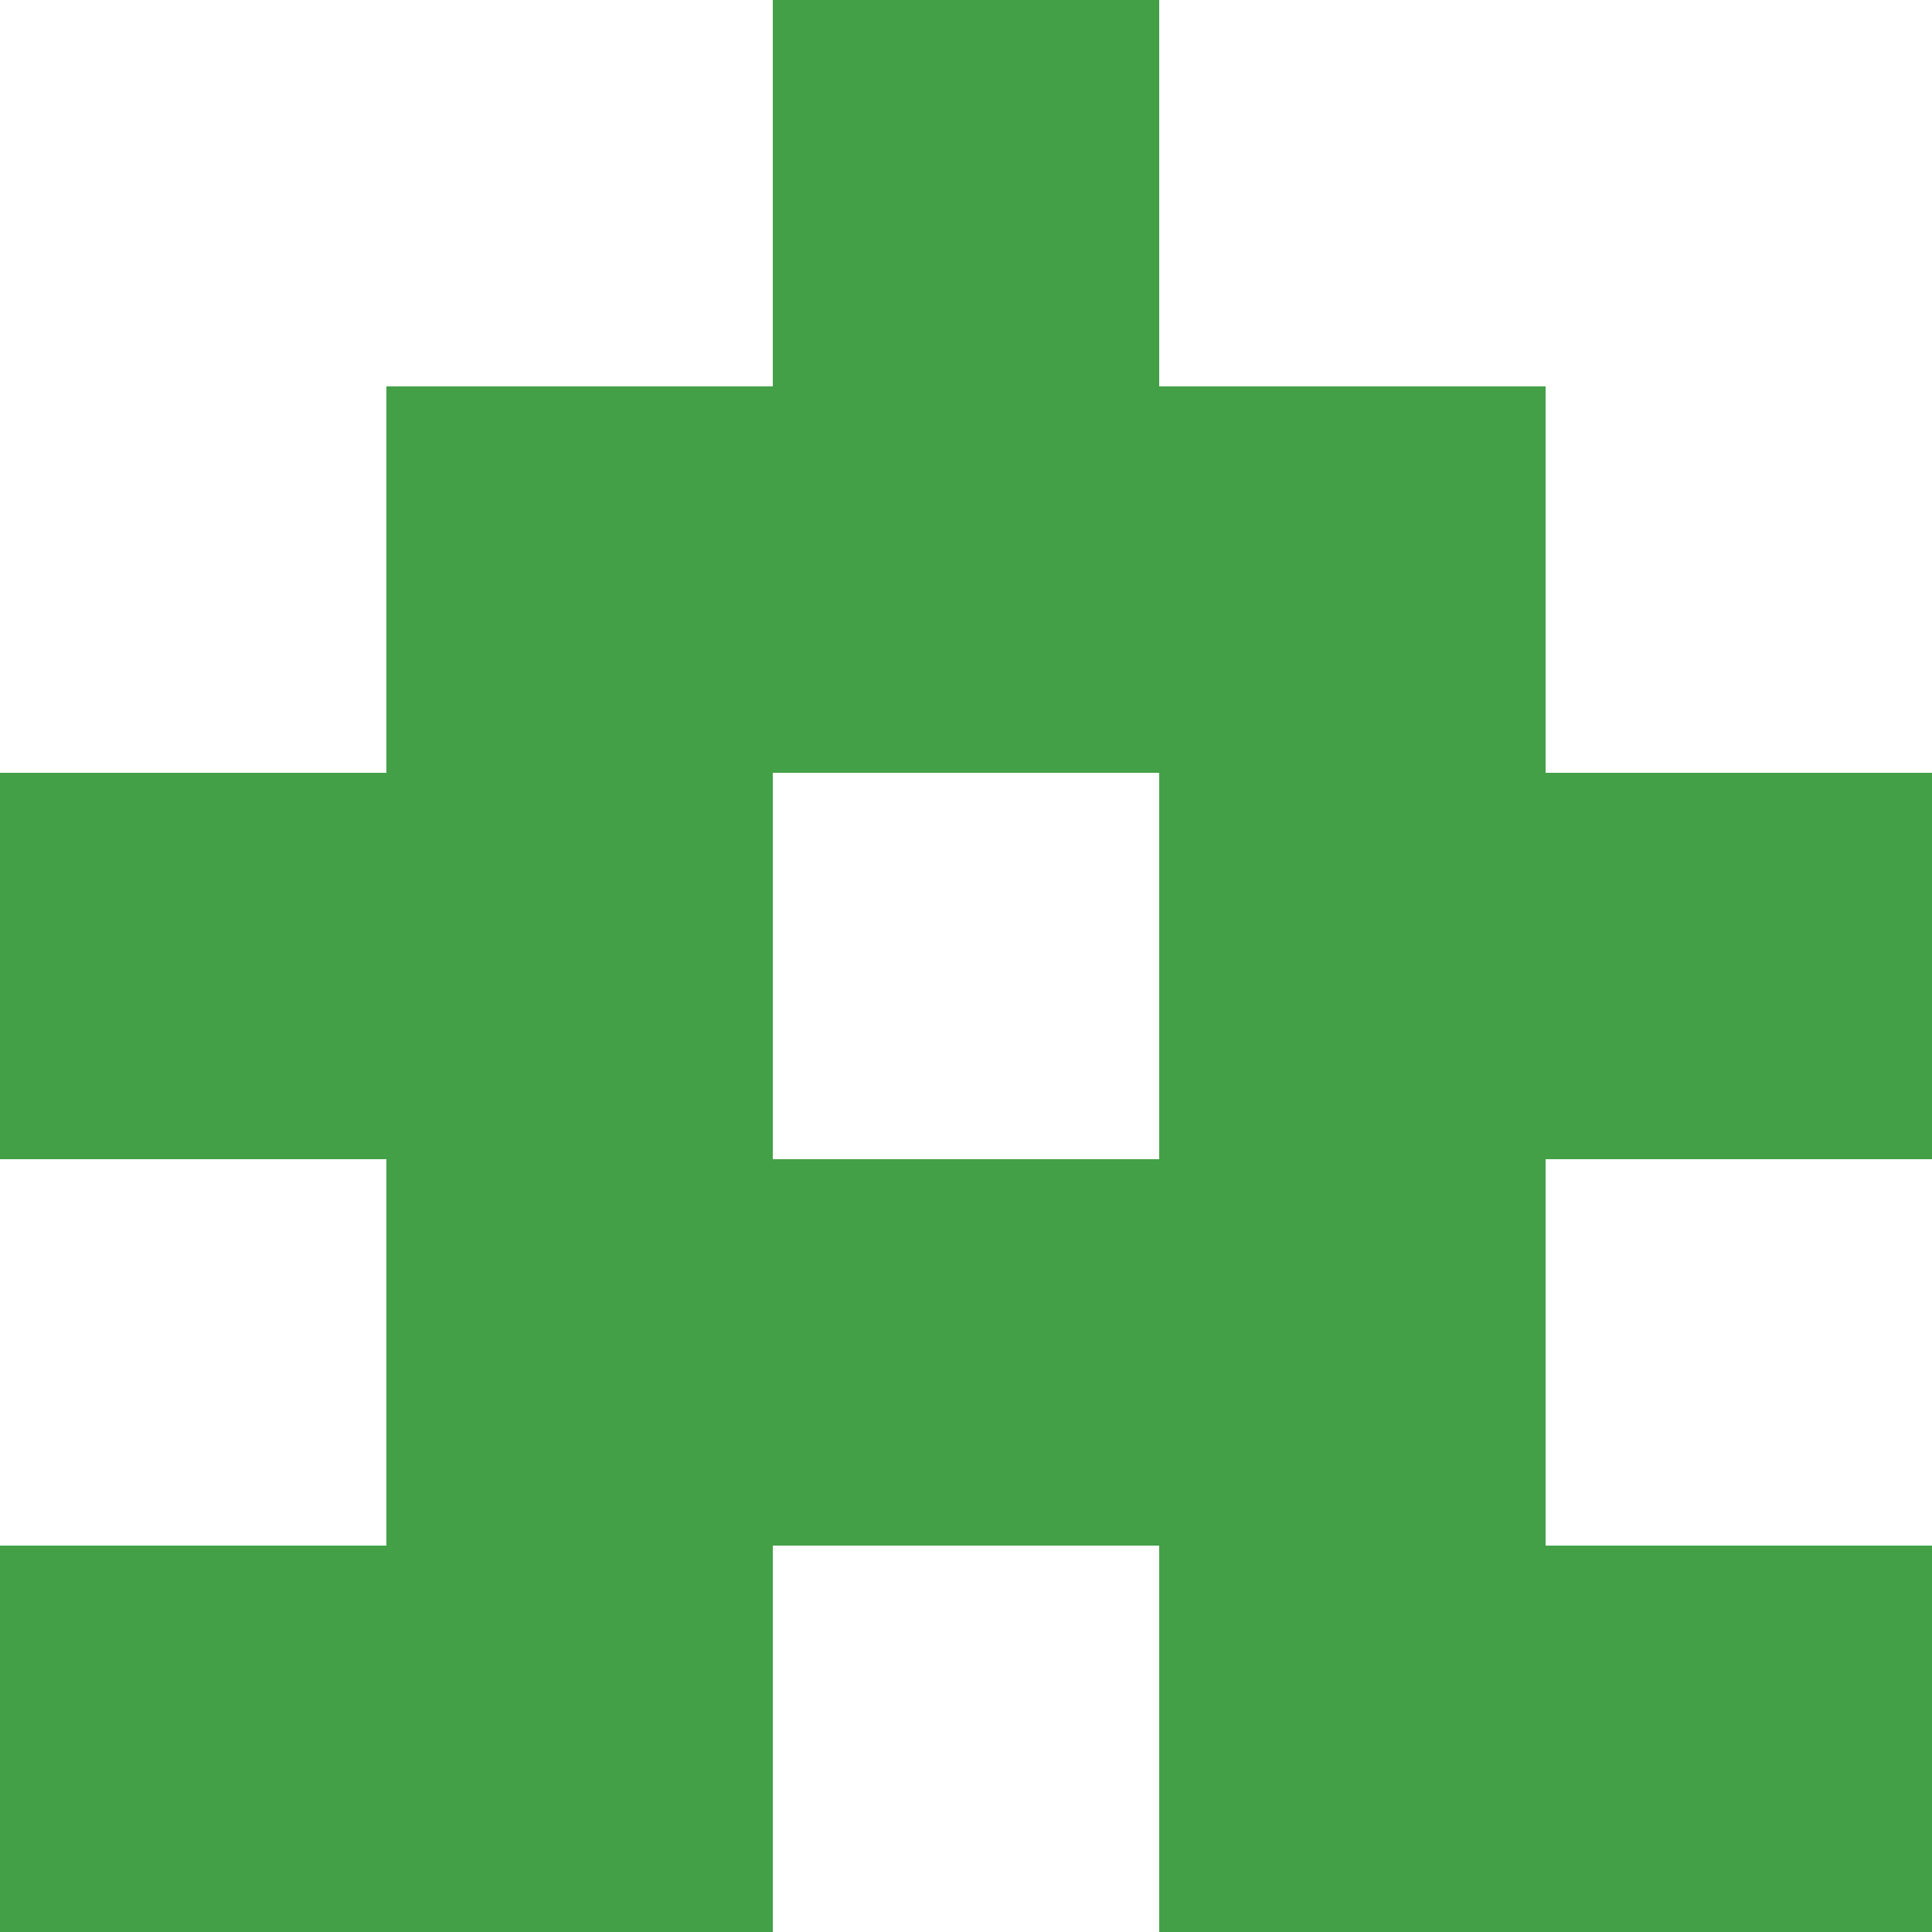
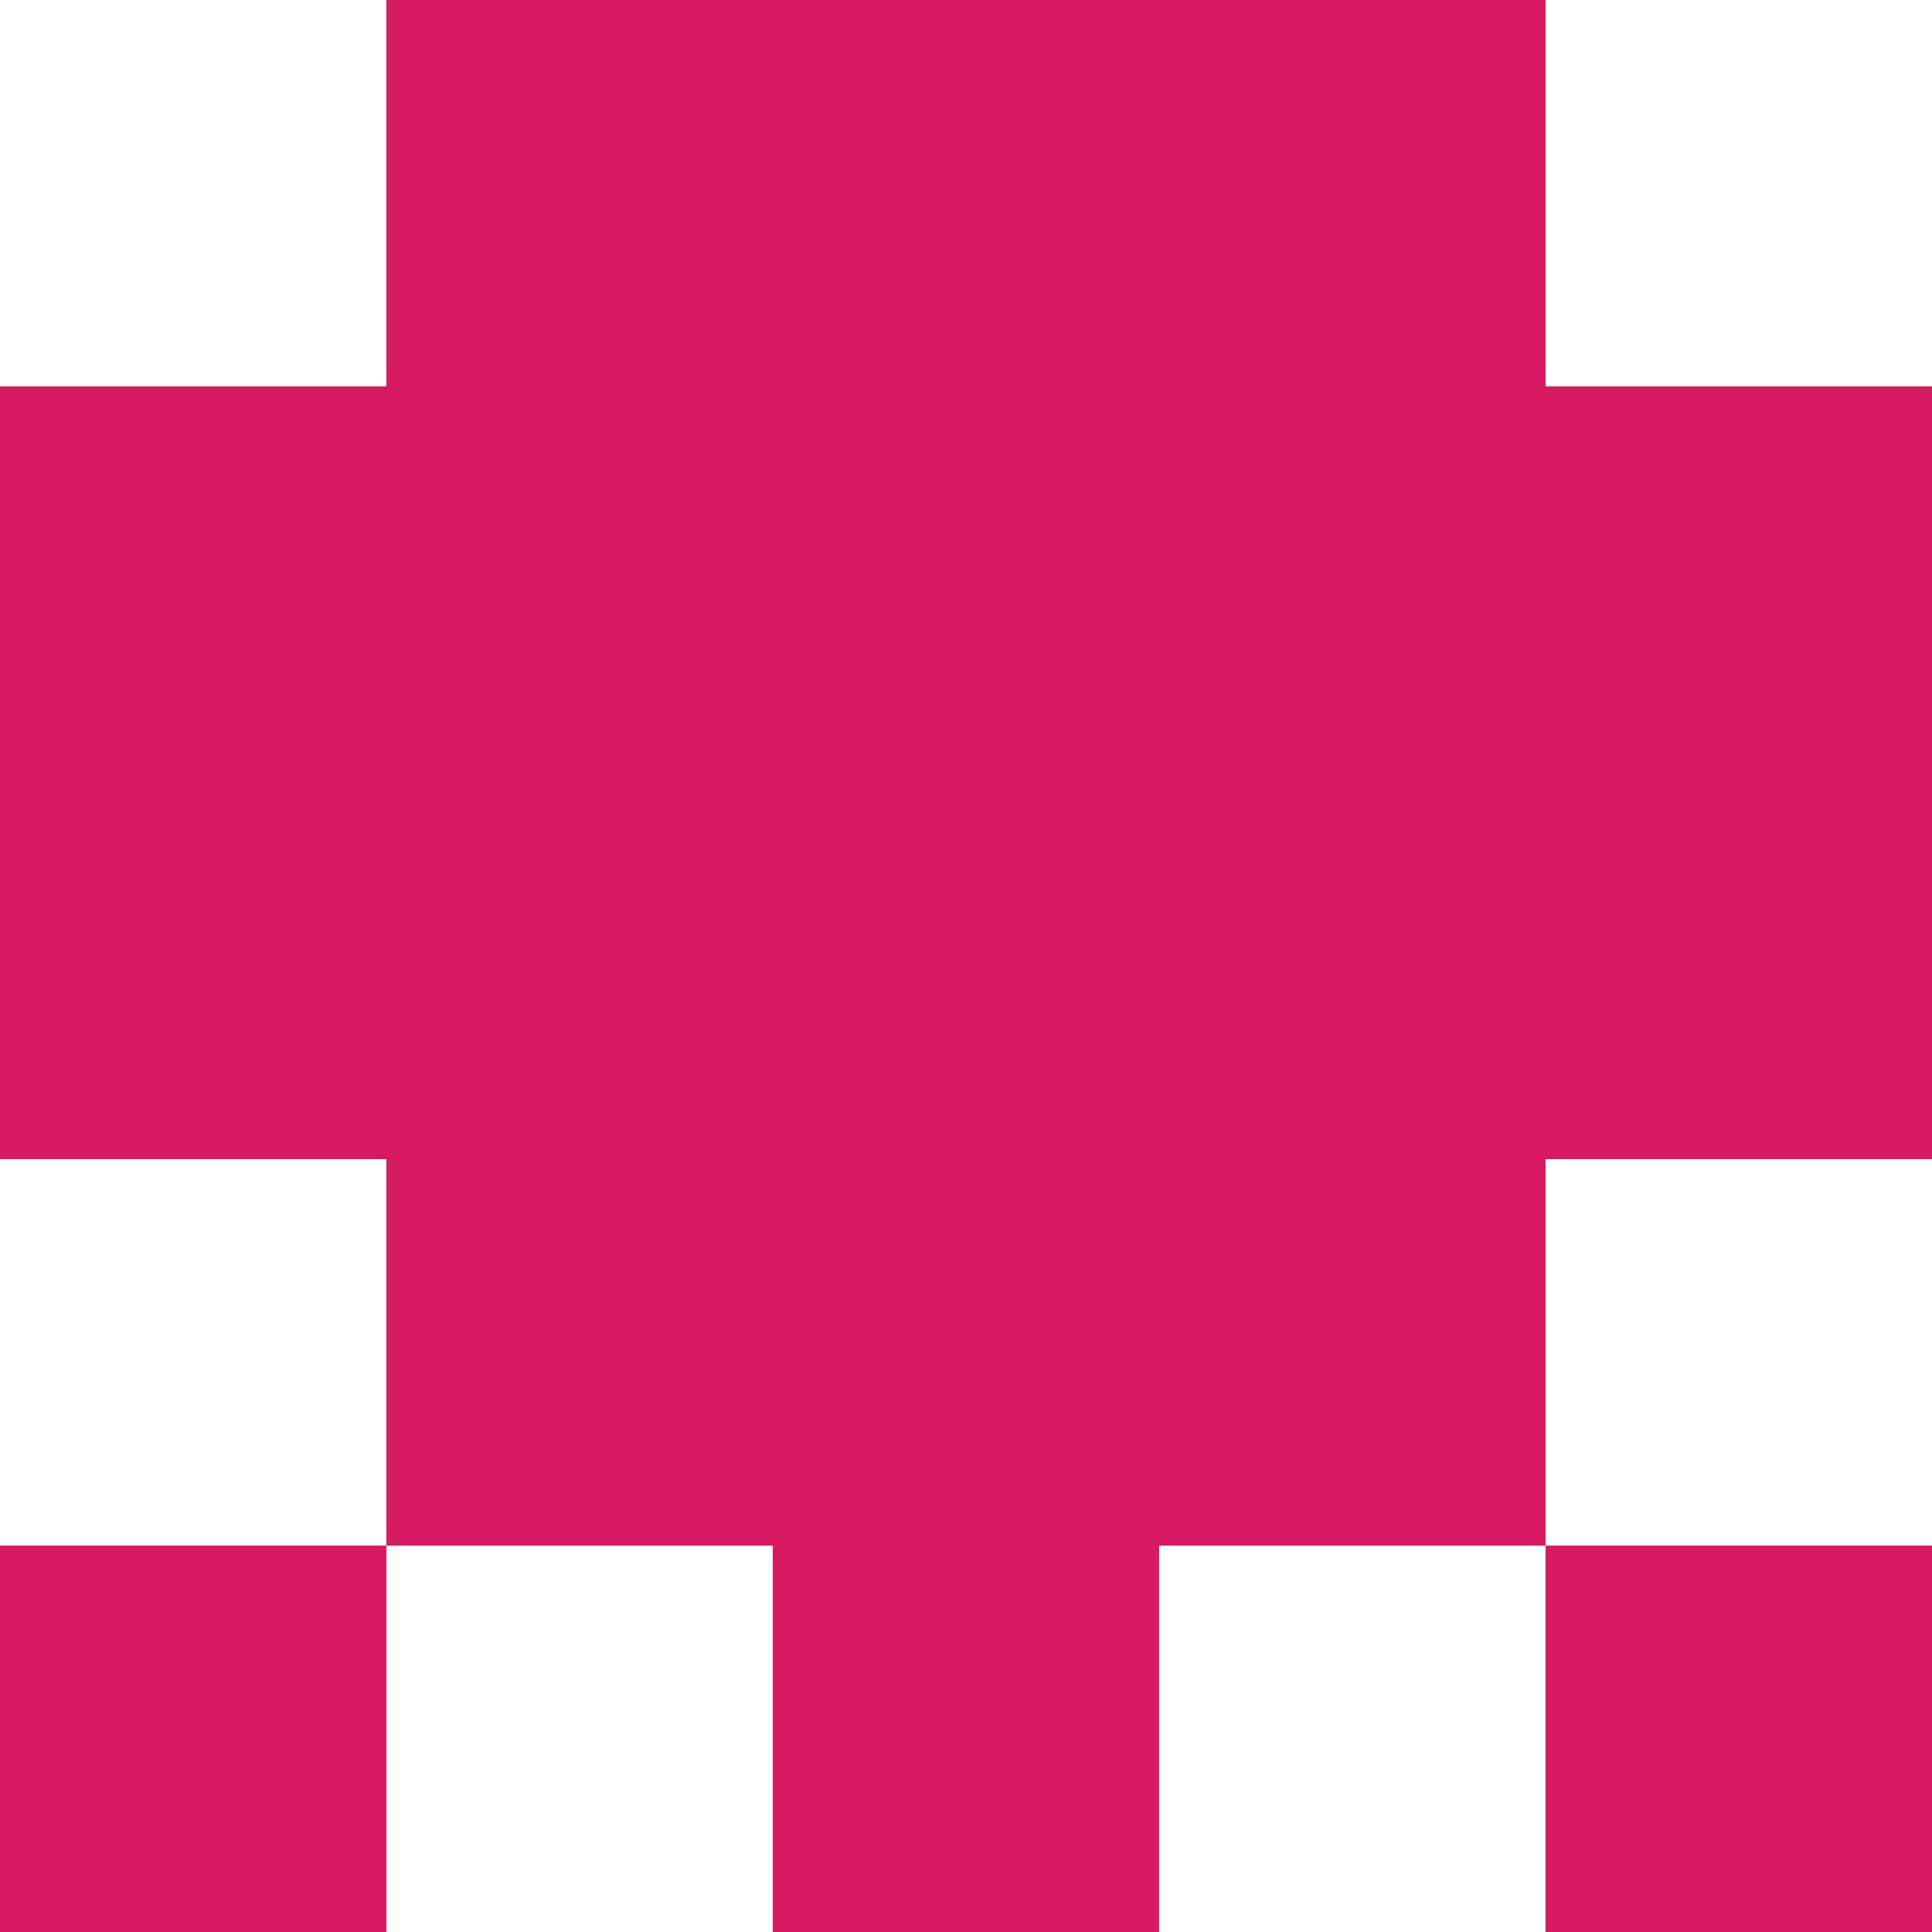
- <svg xmlns="http://www.w3.org/2000/svg" width="128" height="128" style="isolation:isolate" viewBox="0 0 5 5" version="1.1" shape-rendering="crispEdges">
+ <svg xmlns="http://www.w3.org/2000/svg" width="64" height="64" style="isolation:isolate" viewBox="0 0 5 5" version="1.1" shape-rendering="crispEdges">
  <path d="M0 0h5v5H0V0z" fill="#FFF" />
-   <path d="M0 4h2v1H0V4zm3 0h2v1H3V4z" fill-rule="evenodd" fill="#43A047" />
-   <path d="M1 3h3v1H1V3z" fill="#43A047" />
-   <path d="M0 2h2v1H0V2zm3 0h2v1H3V2z" fill-rule="evenodd" fill="#43A047" />
-   <path d="M1 1h3v1H1V1z" fill="#43A047" />
-   <path d="M2 0h1v1H2V0z" fill="#43A047" />
+   <path d="M0 4h1v1H0V4zm2 0h1v1H2V4zm2 0h1v1H4V4z" fill-rule="evenodd" fill="#D81B60" />
+   <path d="M1 3h3v1H1V3z" fill="#D81B60" />
+   <path d="M0 2h5v1H0V2z" fill="#D81B60" />
+   <path d="M0 1h5v1H0V1z" fill="#D81B60" />
+   <path d="M1 0h3v1H1V0z" fill="#D81B60" />
</svg>
